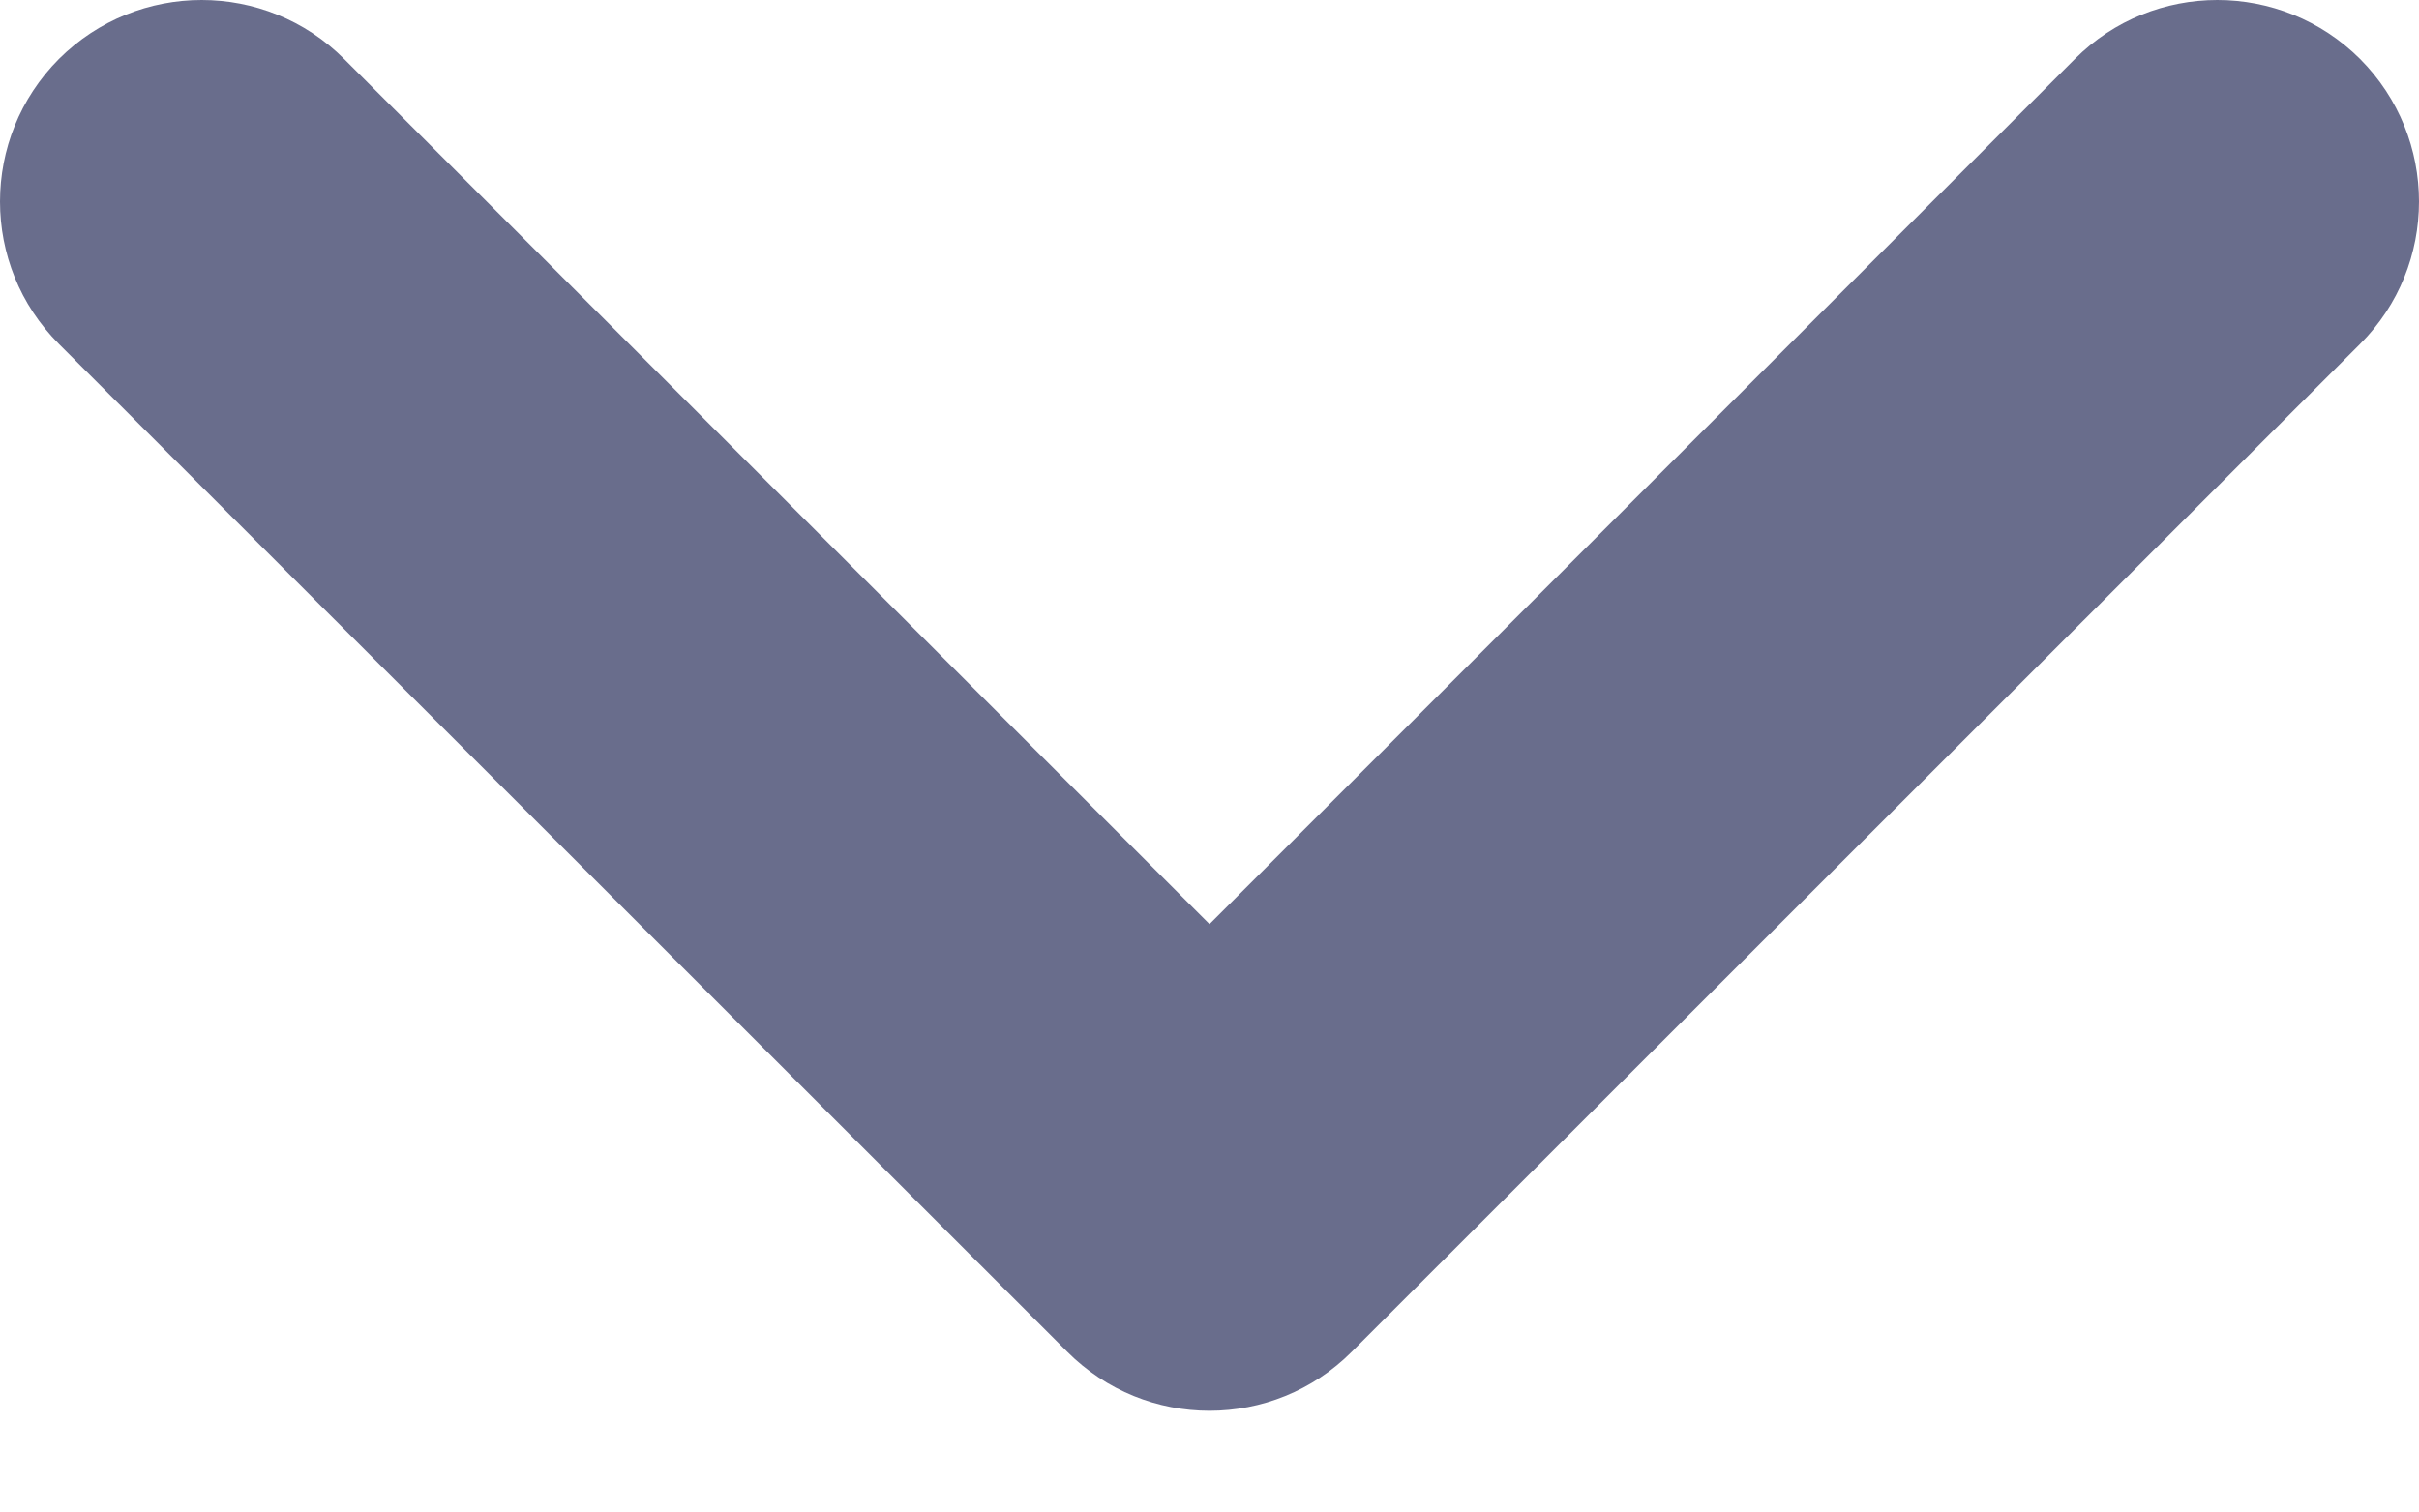
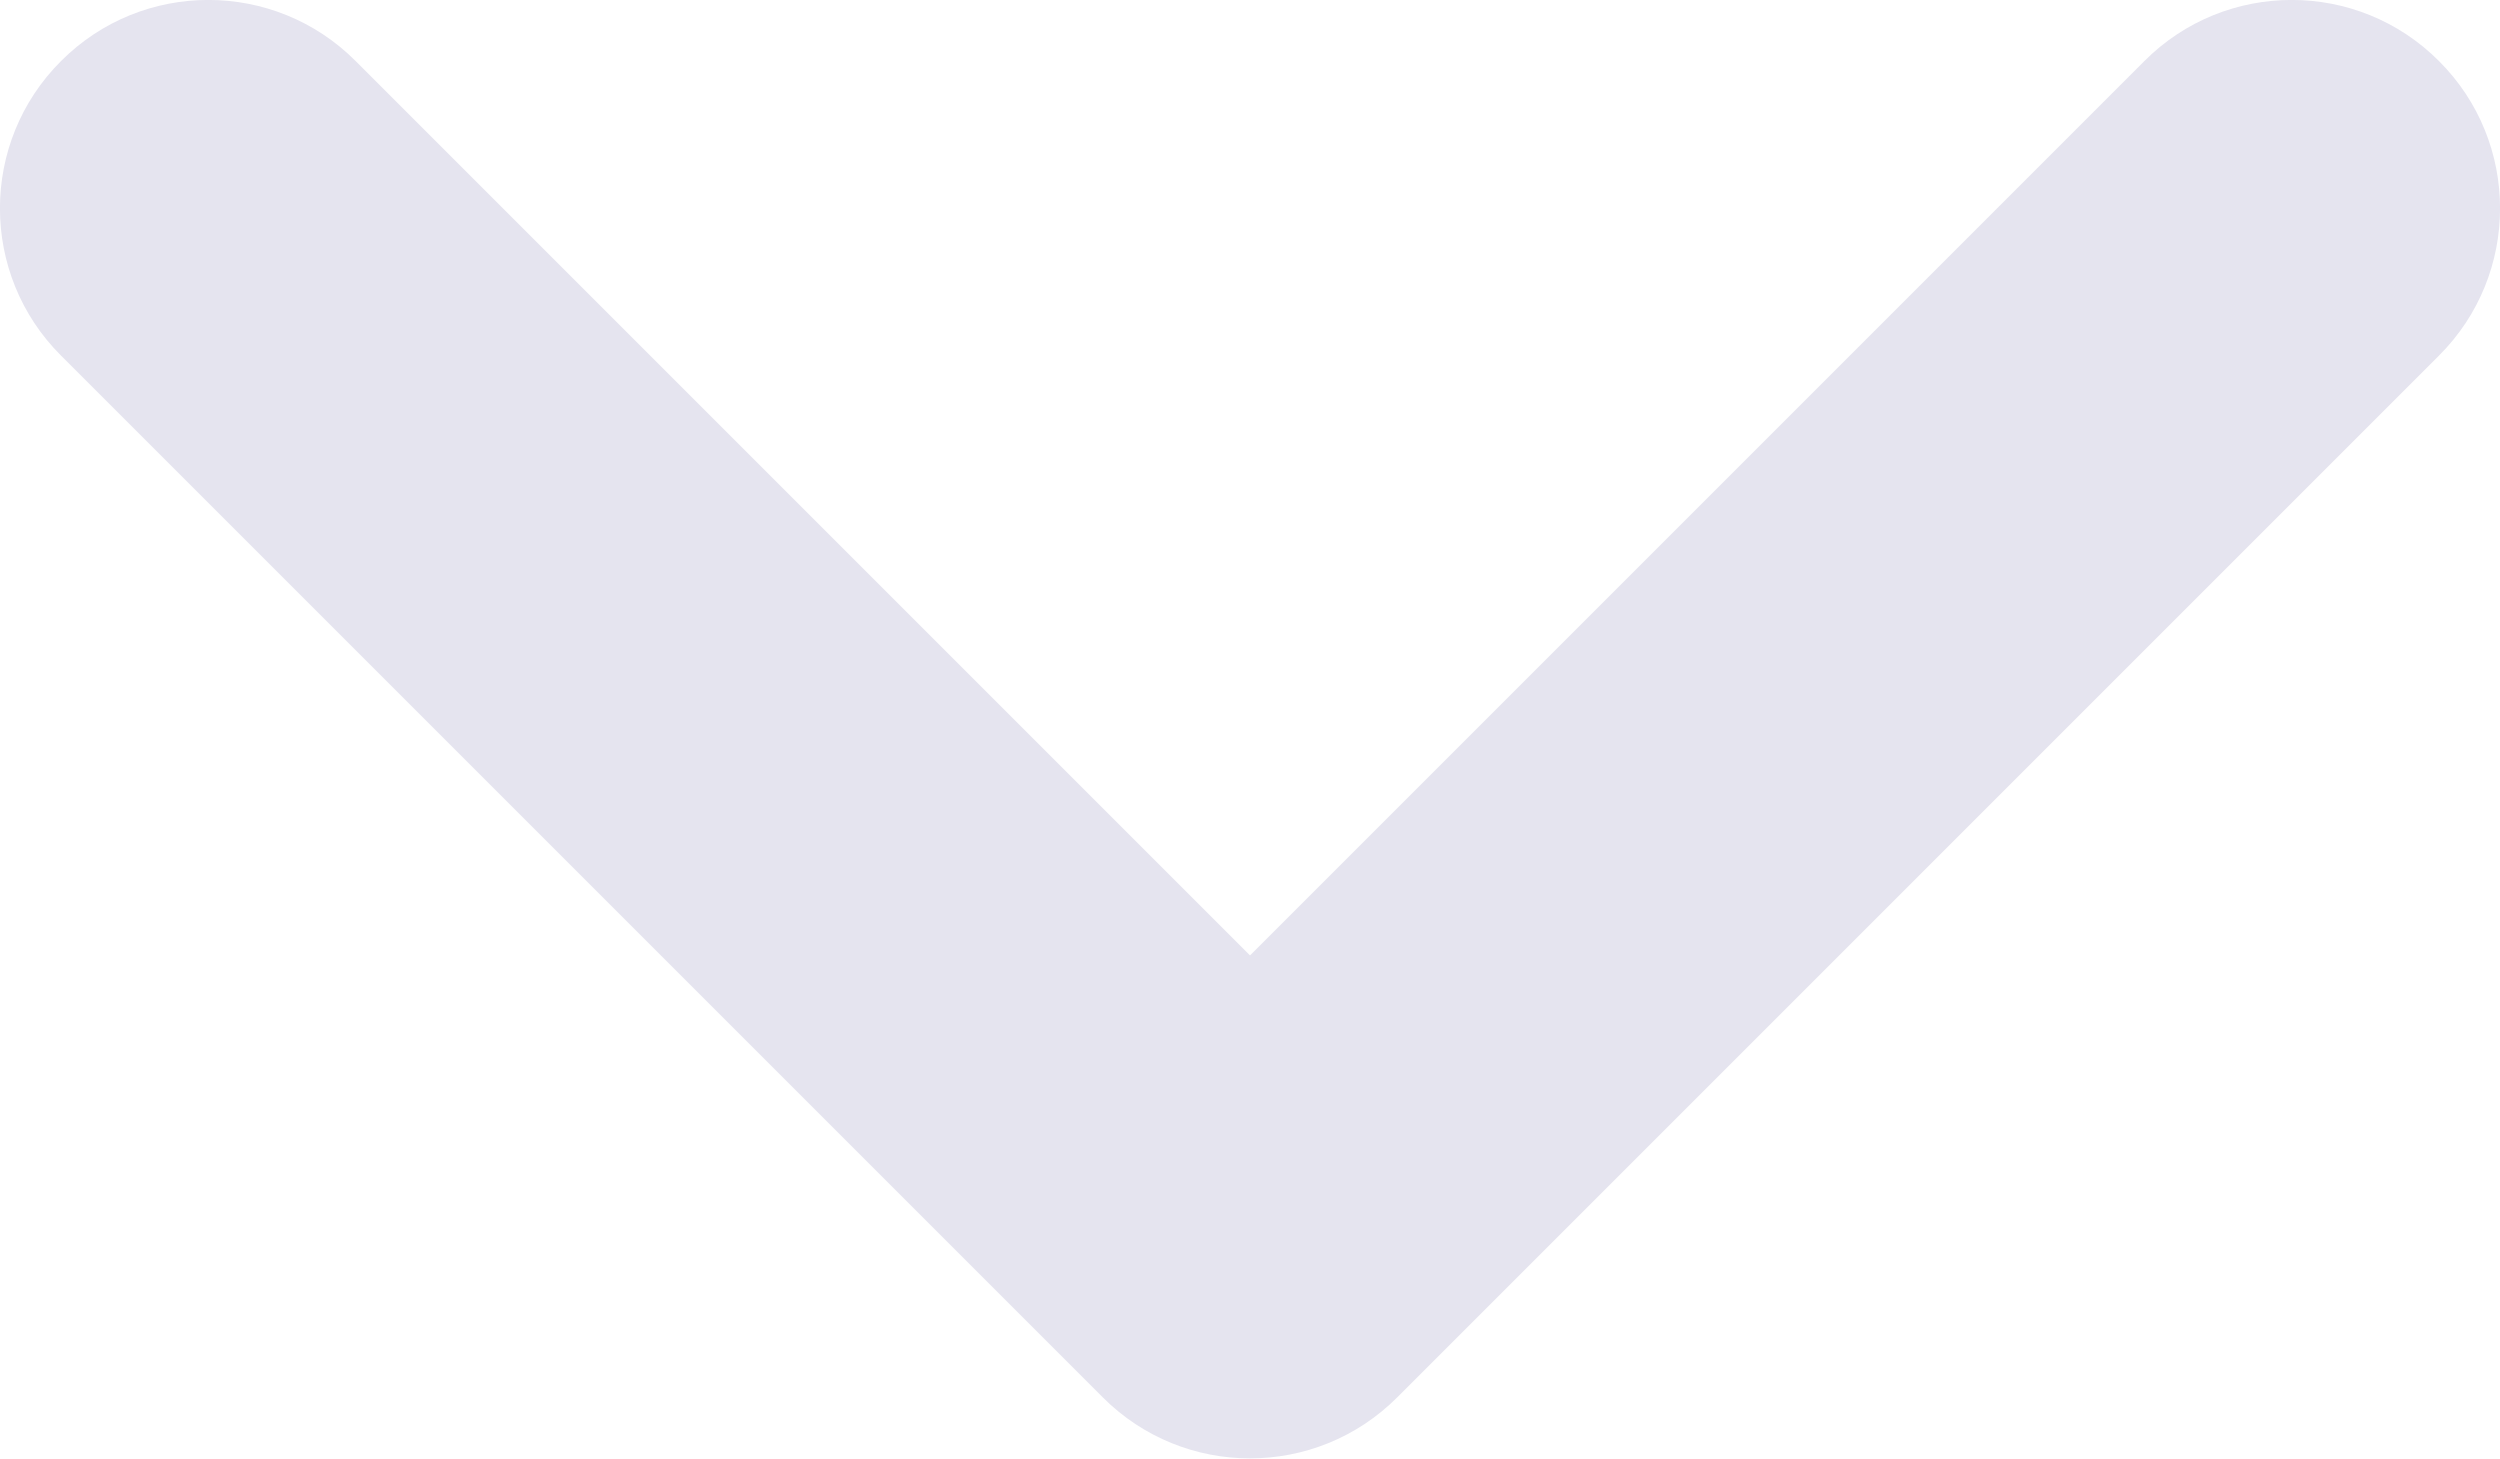
- <svg xmlns="http://www.w3.org/2000/svg" width="8" height="5" viewBox="0 0 8 5" fill="none">
-   <path fill-rule="evenodd" clip-rule="evenodd" d="M4 3.057L6.862 0.195C7.122 -0.065 7.544 -0.065 7.805 0.195C8.065 0.456 8.065 0.878 7.805 1.138L4.471 4.471C4.211 4.732 3.789 4.732 3.529 4.471L0.195 1.138C-0.065 0.878 -0.065 0.456 0.195 0.195C0.456 -0.065 0.878 -0.065 1.138 0.195L4 3.057Z" fill="#696D8C" />
+ <svg xmlns="http://www.w3.org/2000/svg" width="12" height="7" viewBox="0 0 12 7" fill="none">
+   <path fill-rule="evenodd" clip-rule="evenodd" d="M6 4.586L10.293 0.293C10.683 -0.098 11.317 -0.098 11.707 0.293C12.098 0.683 12.098 1.317 11.707 1.707L6.707 6.707C6.317 7.098 5.683 7.098 5.293 6.707L0.293 1.707C-0.098 1.317 -0.098 0.683 0.293 0.293C0.683 -0.098 1.317 -0.098 1.707 0.293L6 4.586Z" fill="#E5E4EF" />
</svg>
